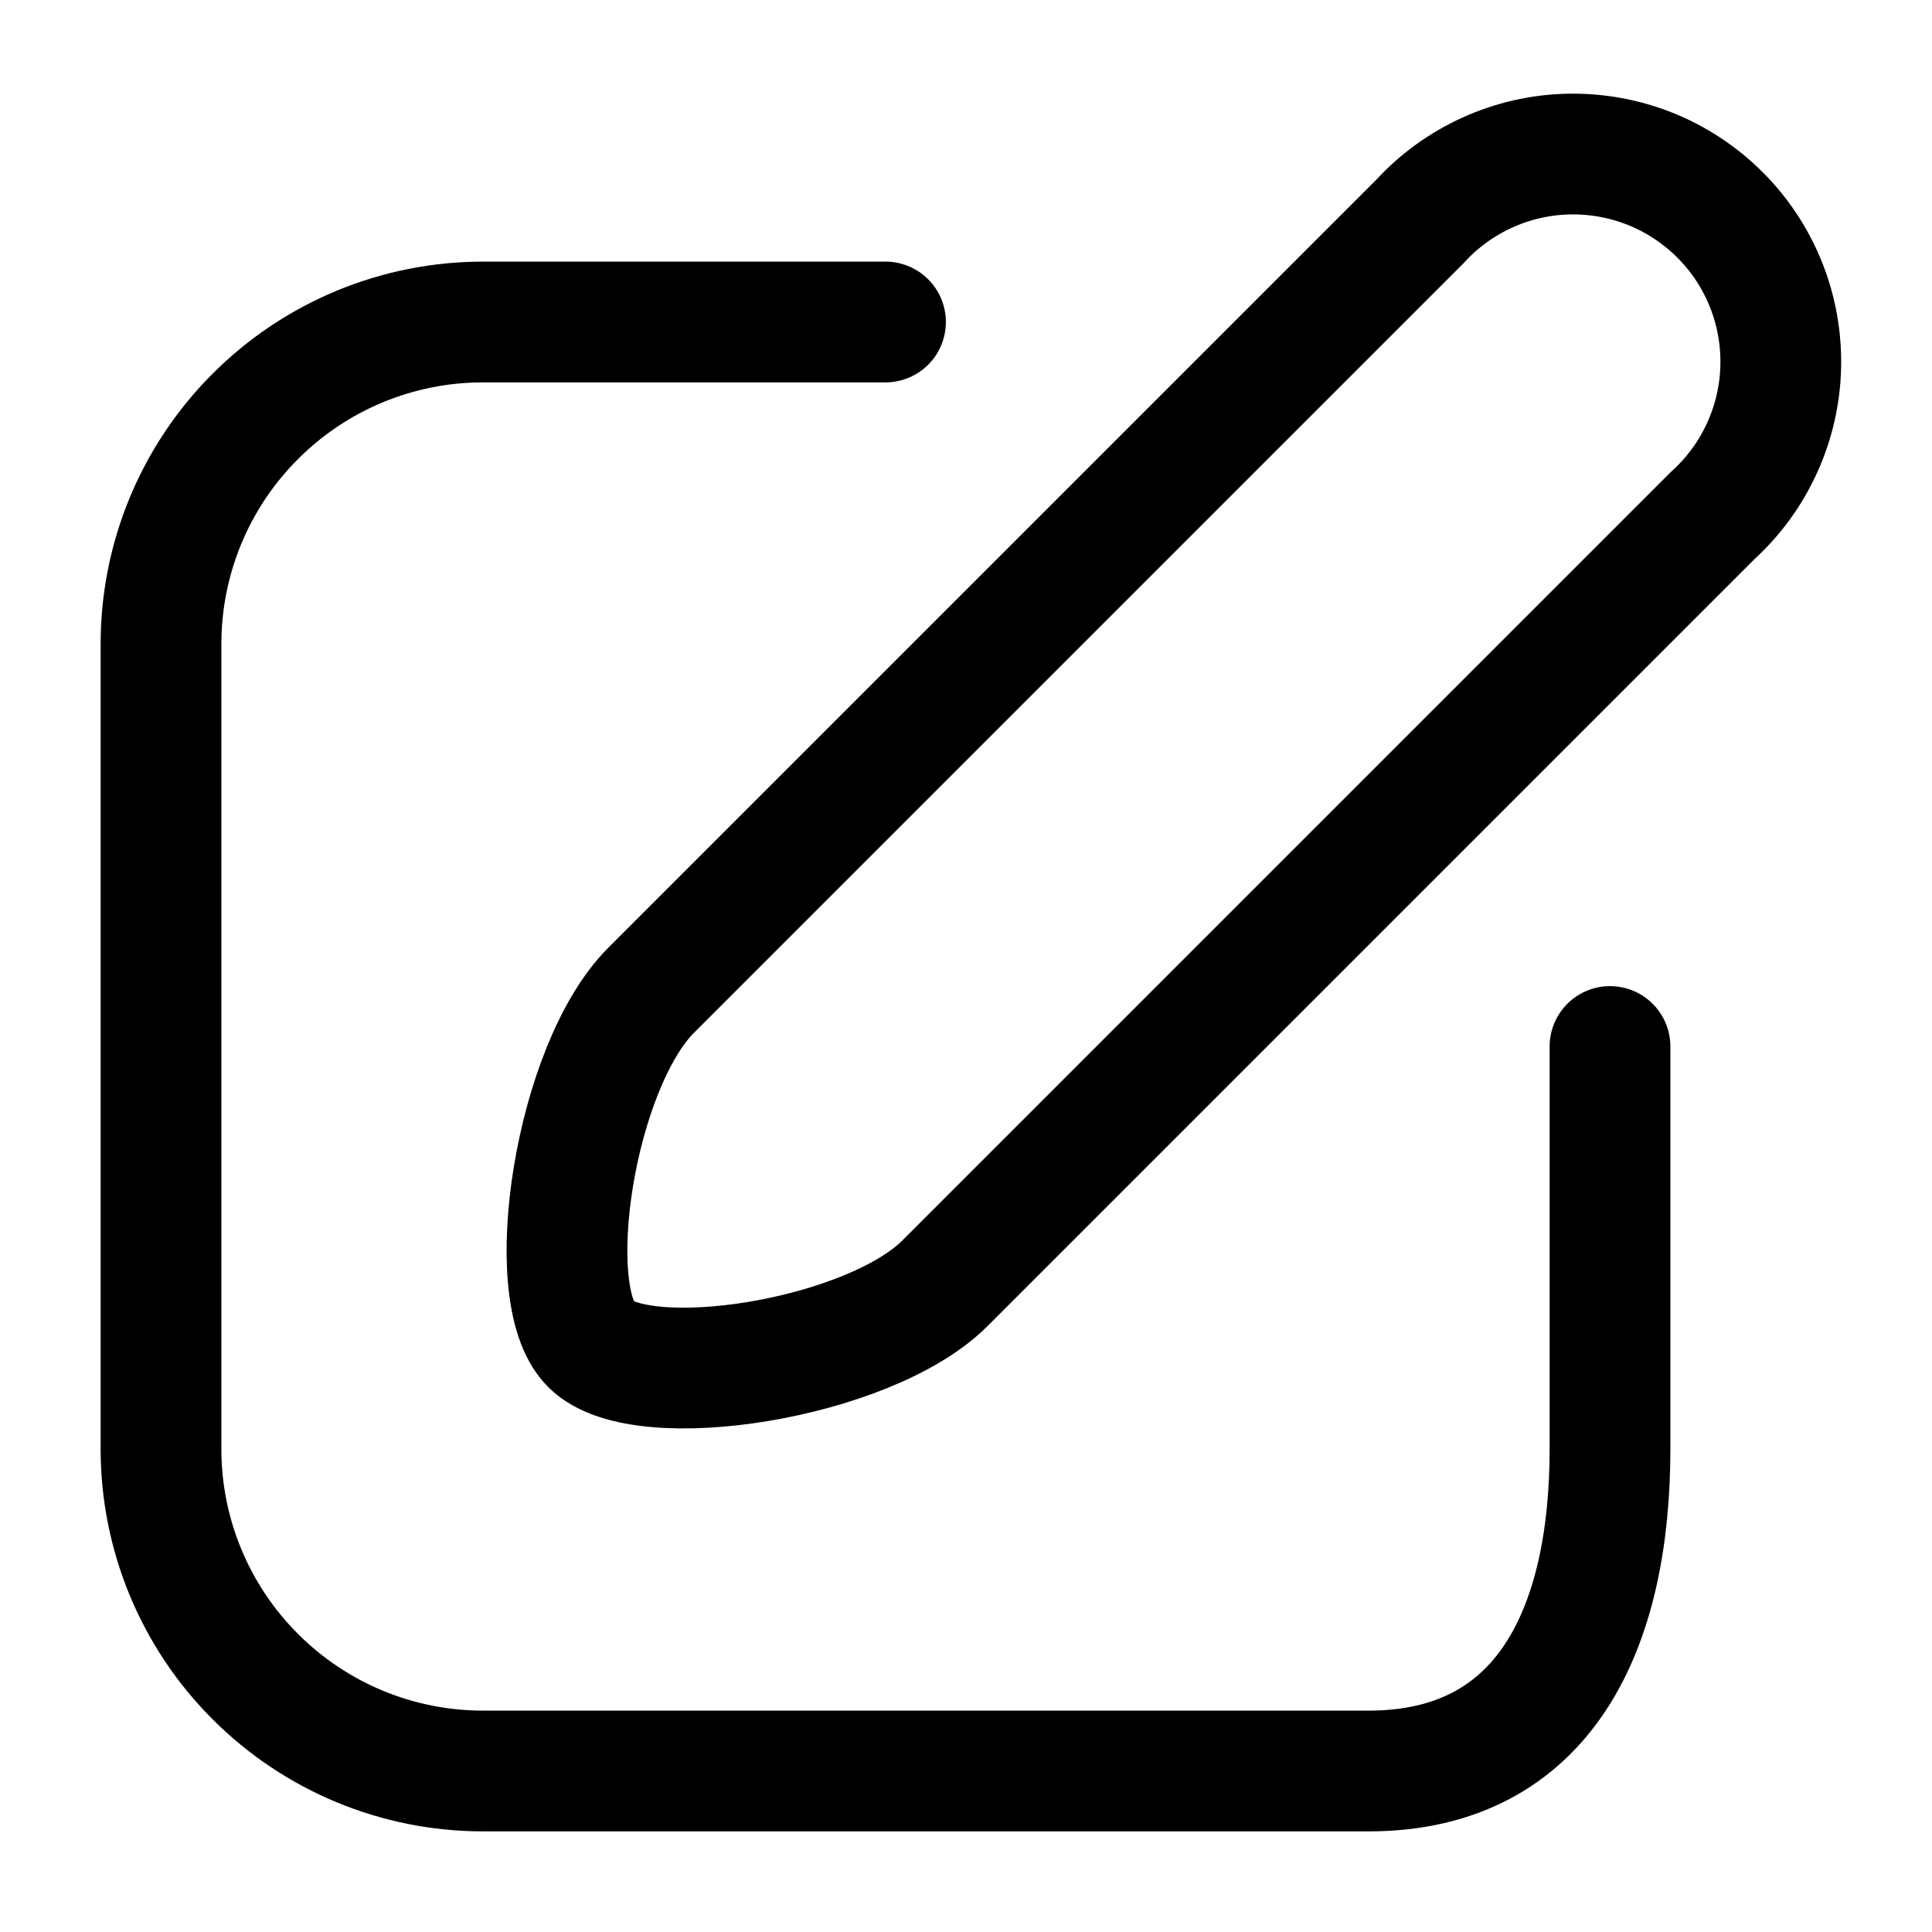
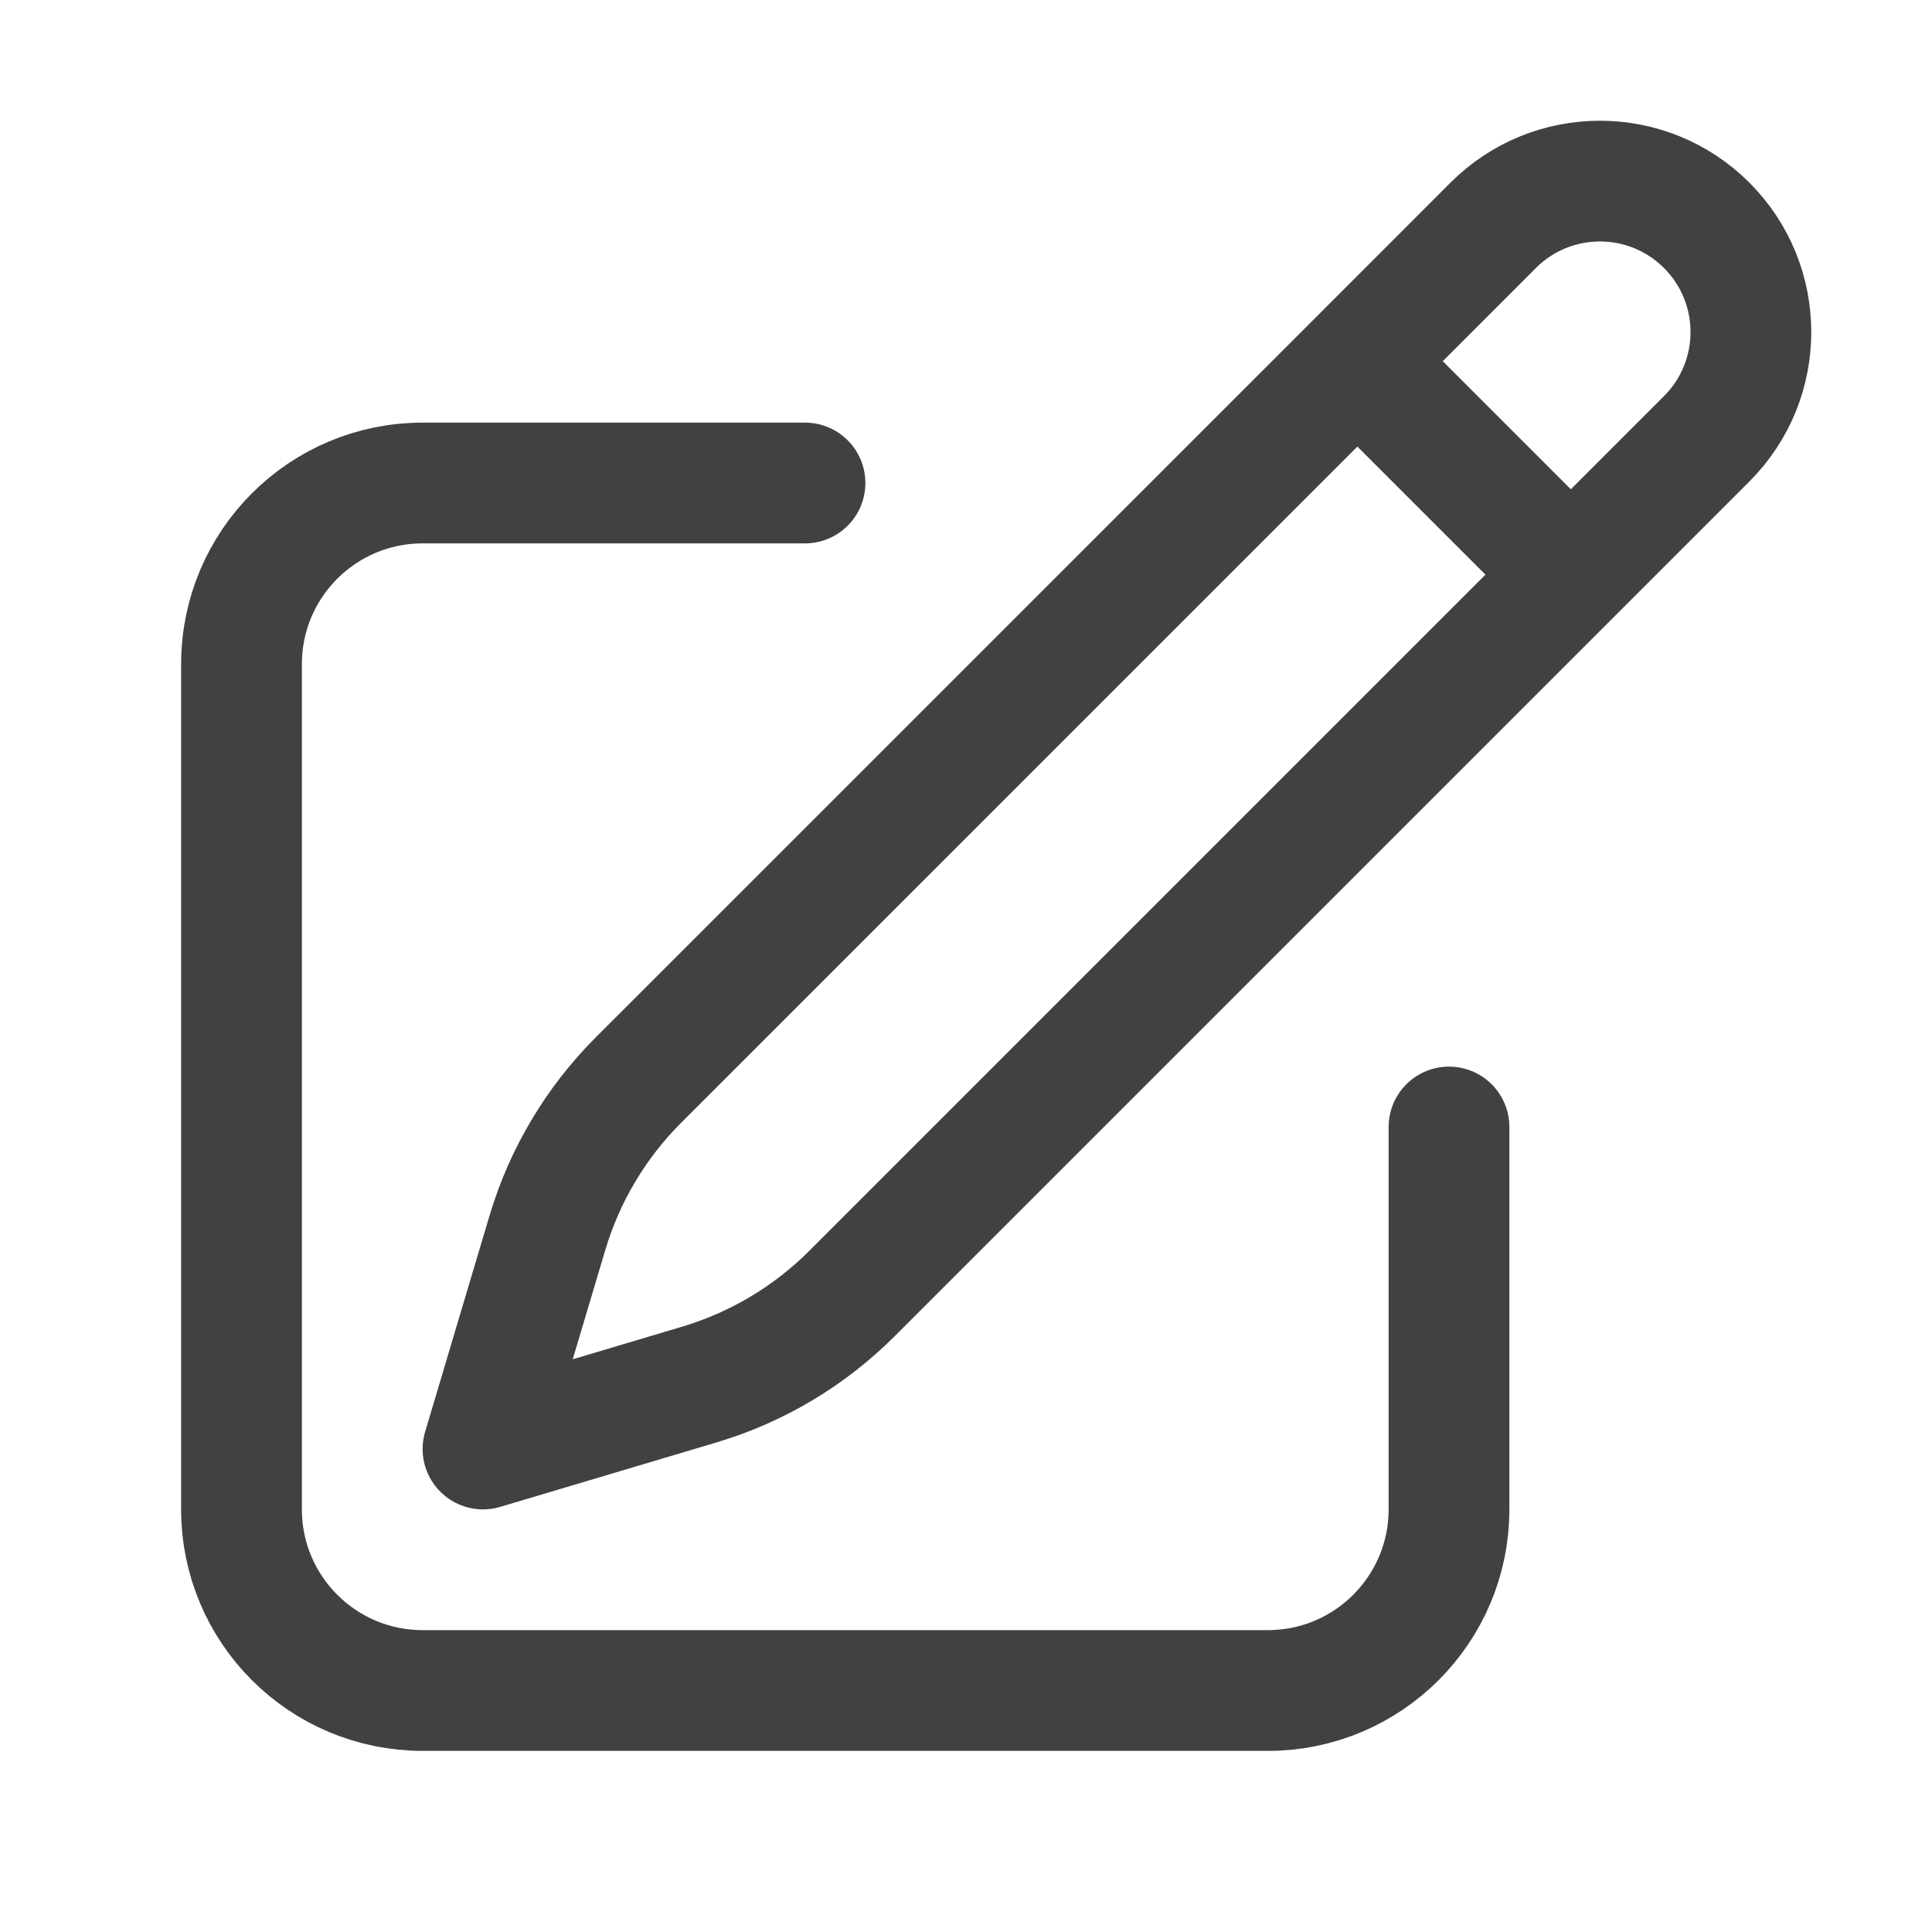
- <svg xmlns="http://www.w3.org/2000/svg" width="800px" height="800px" viewBox="0 0 24 24" fill="none">
-   <path d="M21.28 6.4L11.74 15.94C10.79 16.89 7.97 17.33 7.34 16.7C6.71 16.07 7.14 13.25 8.09 12.3L17.64 2.75C17.875 2.493 18.16 2.287 18.478 2.143C18.796 1.999 19.139 1.921 19.488 1.914C19.836 1.907 20.182 1.97 20.506 2.1C20.829 2.23 21.122 2.425 21.369 2.672C21.615 2.918 21.808 3.212 21.938 3.536C22.067 3.86 22.129 4.206 22.121 4.555C22.113 4.903 22.034 5.246 21.889 5.564C21.745 5.881 21.538 6.165 21.28 6.4V6.4Z" stroke="#000000" stroke-width="1.5" stroke-linecap="round" stroke-linejoin="round" />
-   <path d="M11 4H6C4.939 4 3.922 4.421 3.172 5.172C2.421 5.922 2 6.939 2 8V18C2 19.061 2.421 20.078 3.172 20.828C3.922 21.579 4.939 22 6 22H17C19.21 22 20 20.2 20 18V13" stroke="#000000" stroke-width="1.5" stroke-linecap="round" stroke-linejoin="round" />
+ <svg xmlns="http://www.w3.org/2000/svg" fill="none" viewBox="0 0 24 24" stroke-width="1.5" stroke="#414043" class="size-6">
+   <path stroke-linecap="round" stroke-linejoin="round" d="m16.862 4.487 1.687-1.688a1.875 1.875 0 1 1 2.652 2.652L10.582 16.07a4.5 4.5 0 0 1-1.897 1.13L6 18l.8-2.685a4.5 4.5 0 0 1 1.13-1.897l8.932-8.931Zm0 0L19.5 7.125M18 14v4.75A2.25 2.25 0 0 1 15.75 21H5.25A2.25 2.25 0 0 1 3 18.75V8.25A2.25 2.25 0 0 1 5.25 6H10" />
</svg>
